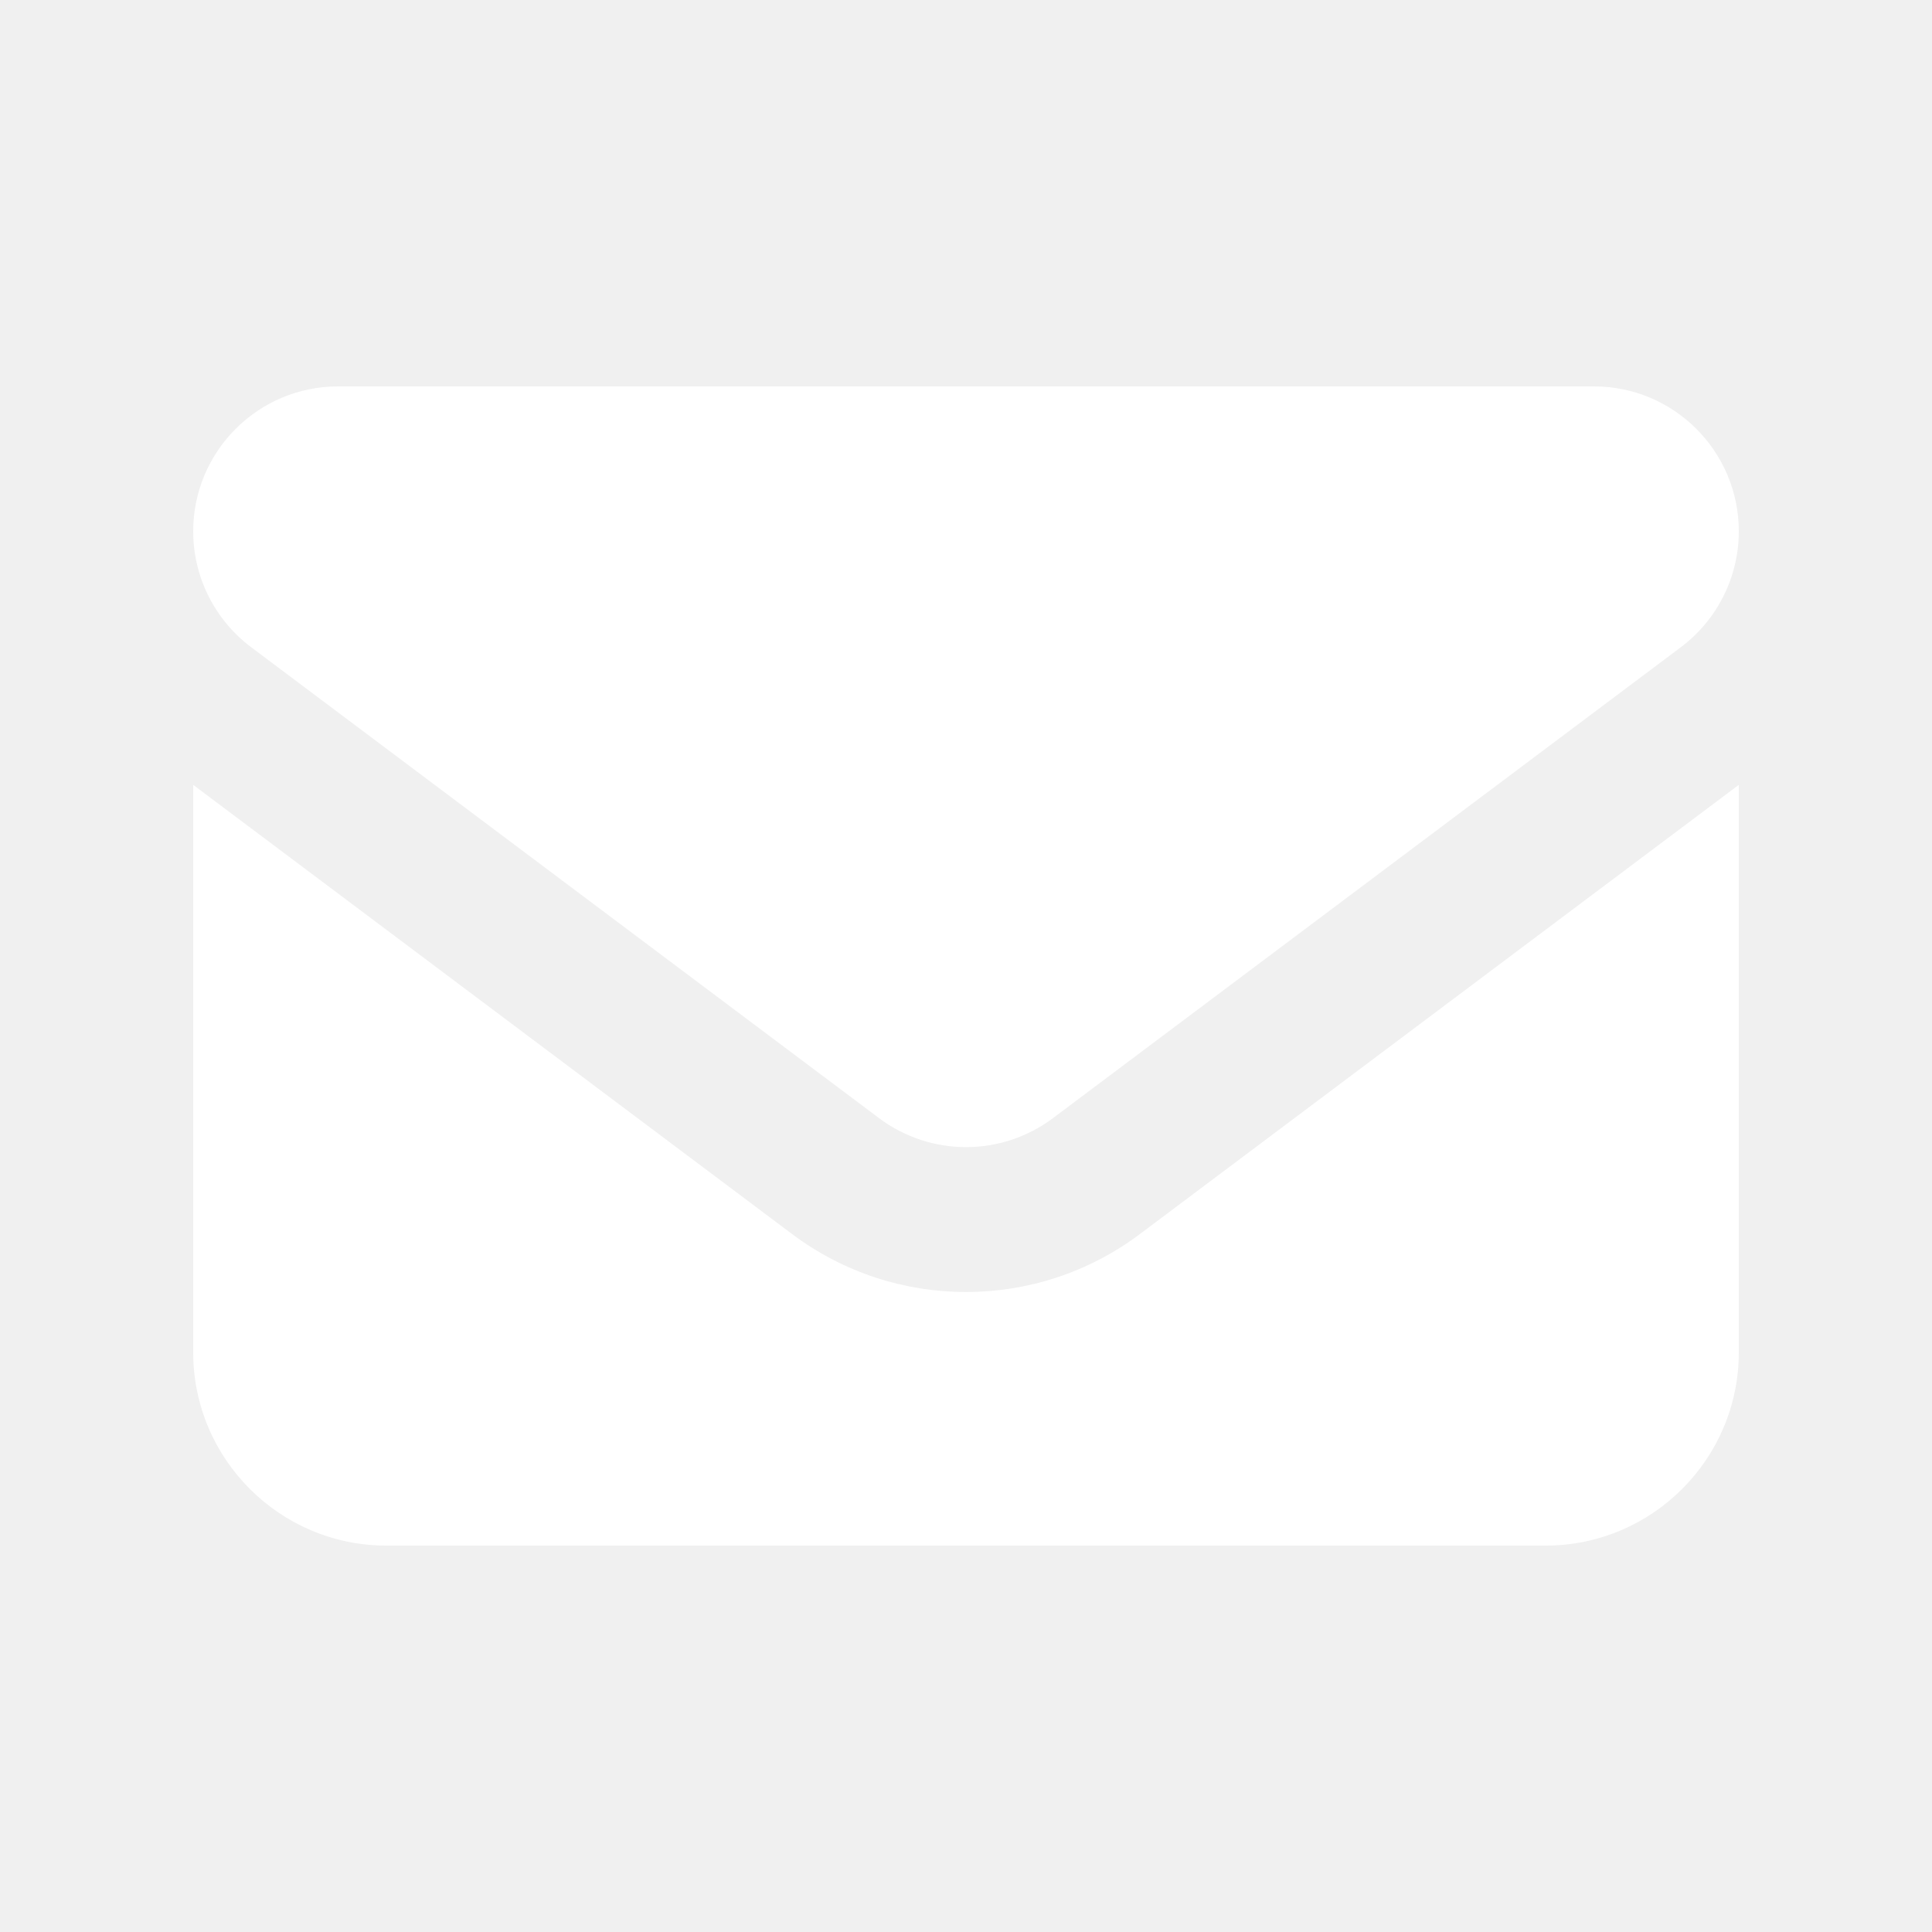
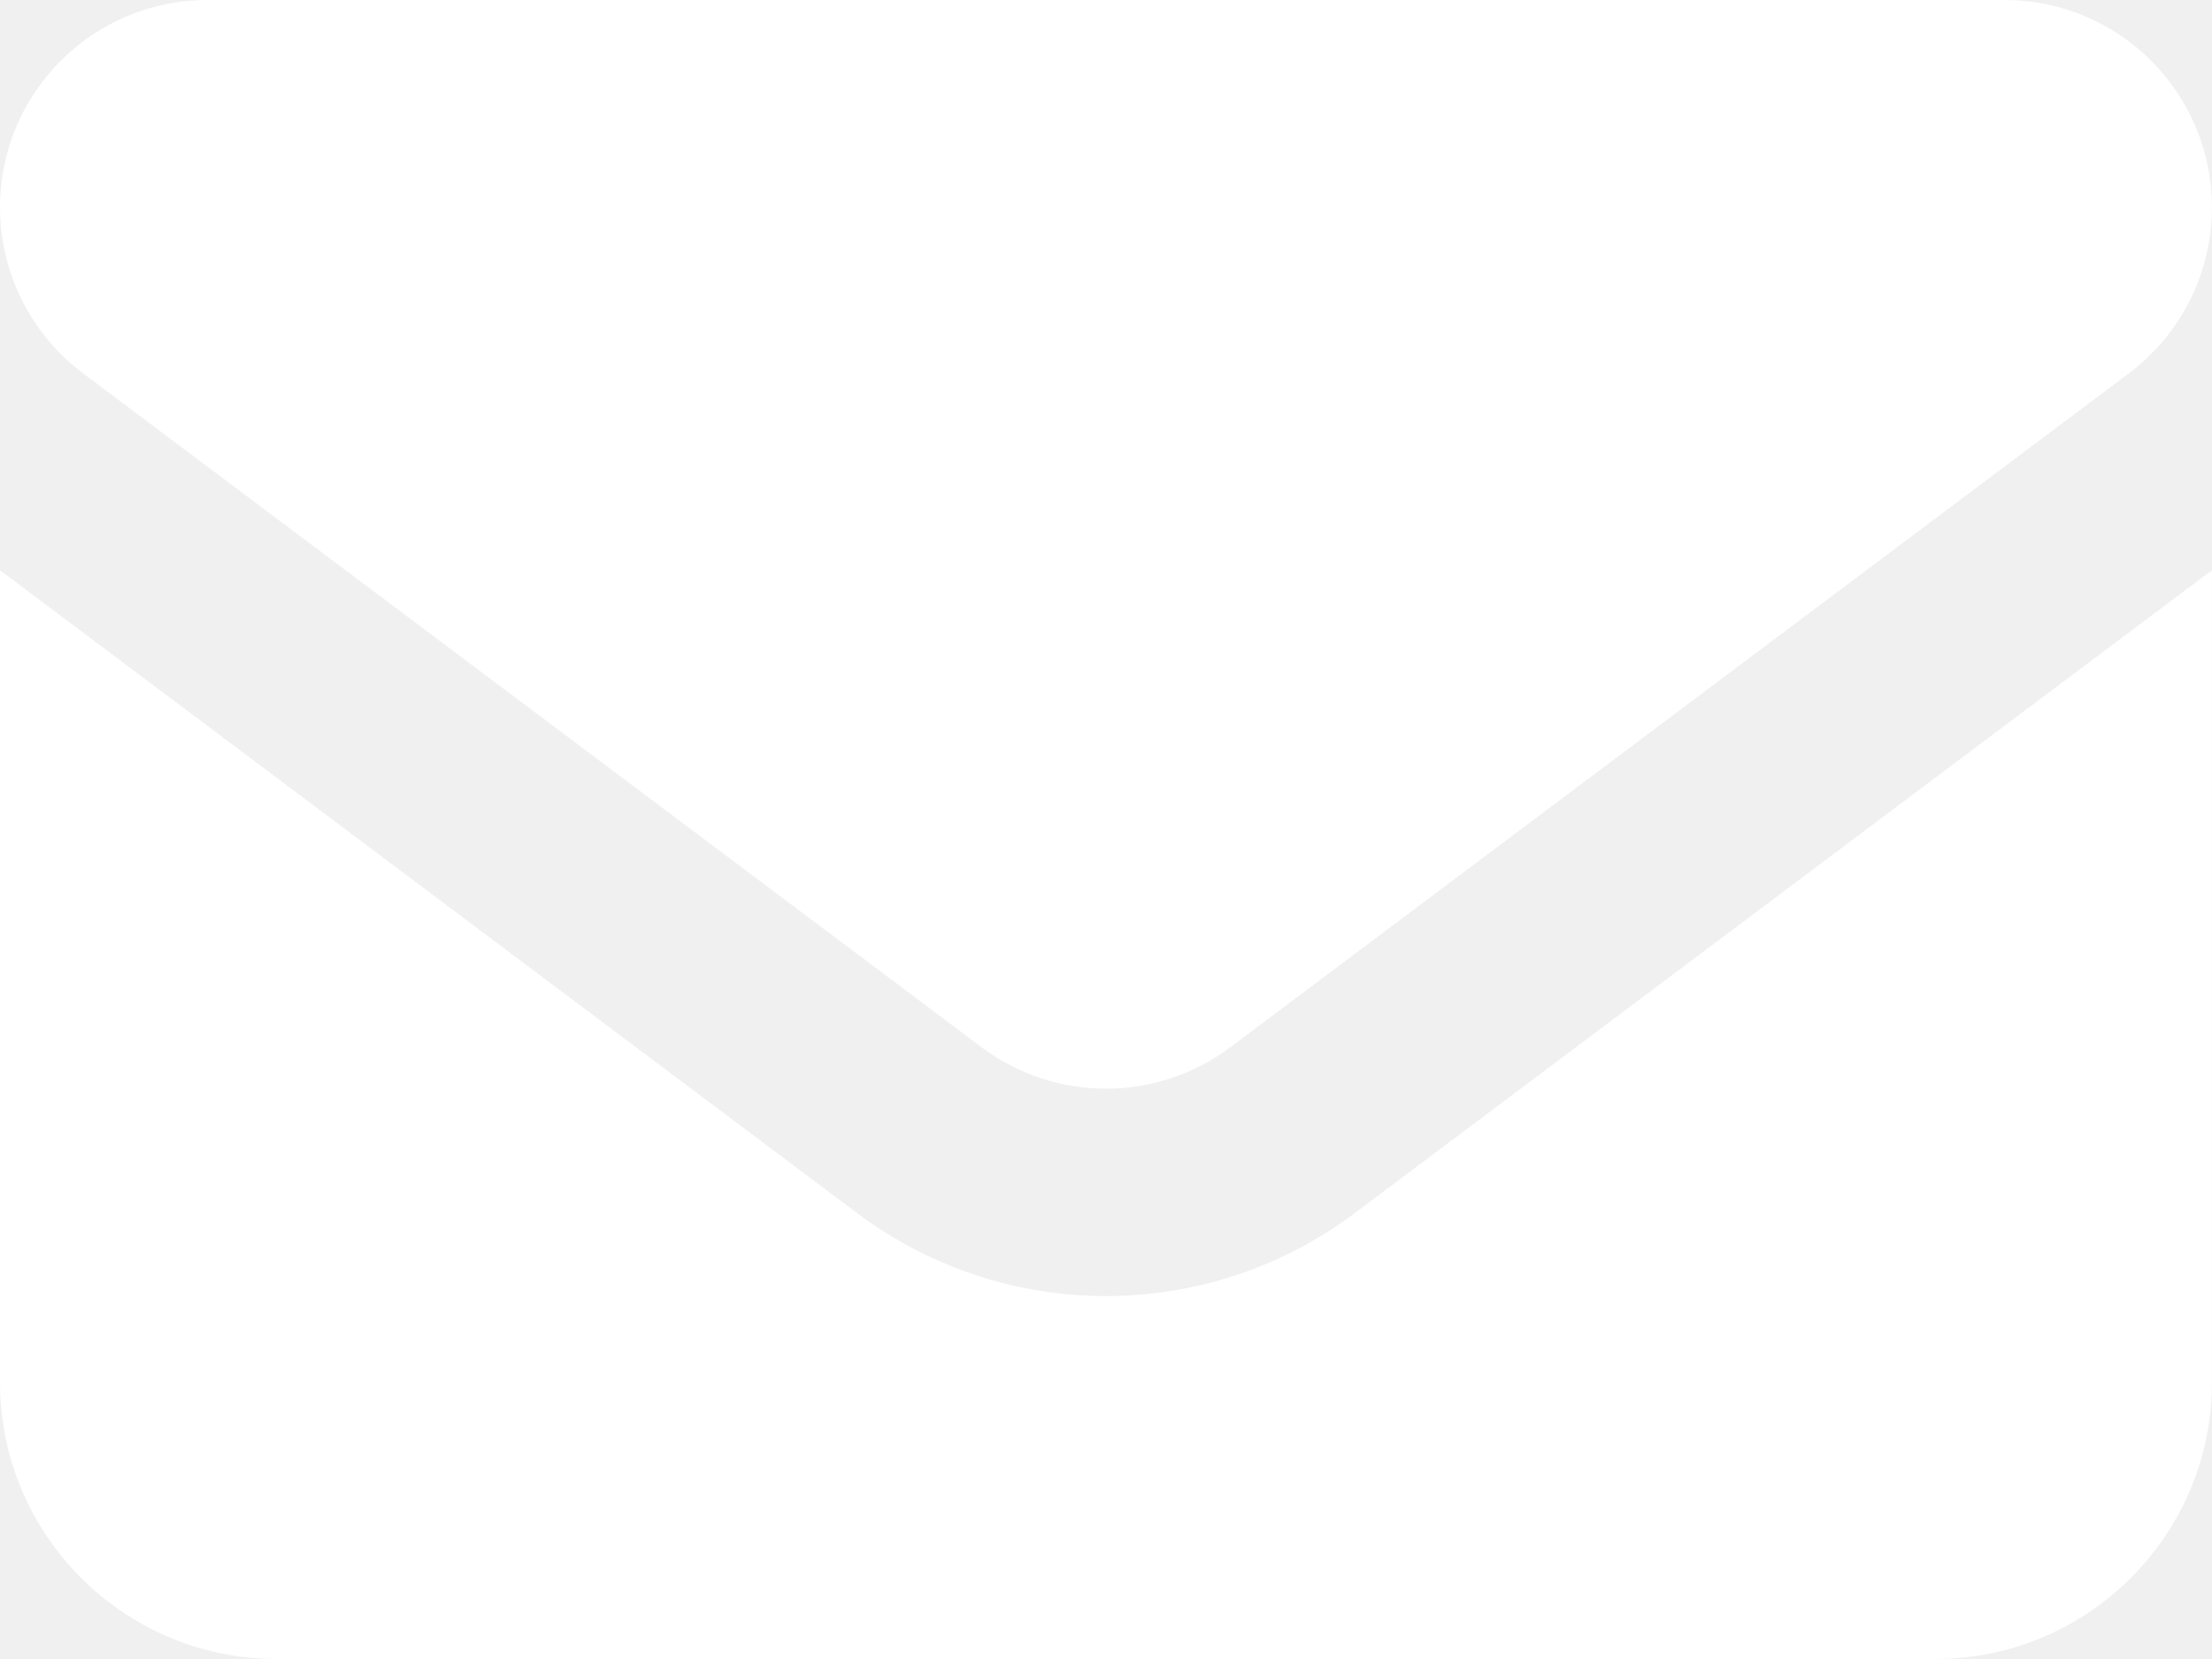
- <svg xmlns="http://www.w3.org/2000/svg" viewBox="0 0 640 640">
+ <svg xmlns="http://www.w3.org/2000/svg" viewBox="64 128 512.02 384">
  <path fill="#ffffff" d="M112 128C85.5 128 64 149.5 64 176C64 191.1 71.1 205.3 83.2 214.4L291.2 370.4C308.3 383.2 331.7 383.2 348.8 370.4L556.8 214.4C568.9 205.3 576 191.1 576 176C576 149.5 554.5 128 528 128L112 128zM64 260L64 448C64 483.3 92.7 512 128 512L512 512C547.3 512 576 483.3 576 448L576 260L377.6 408.8C343.5 434.4 296.5 434.4 262.4 408.8L64 260z" />
</svg>
